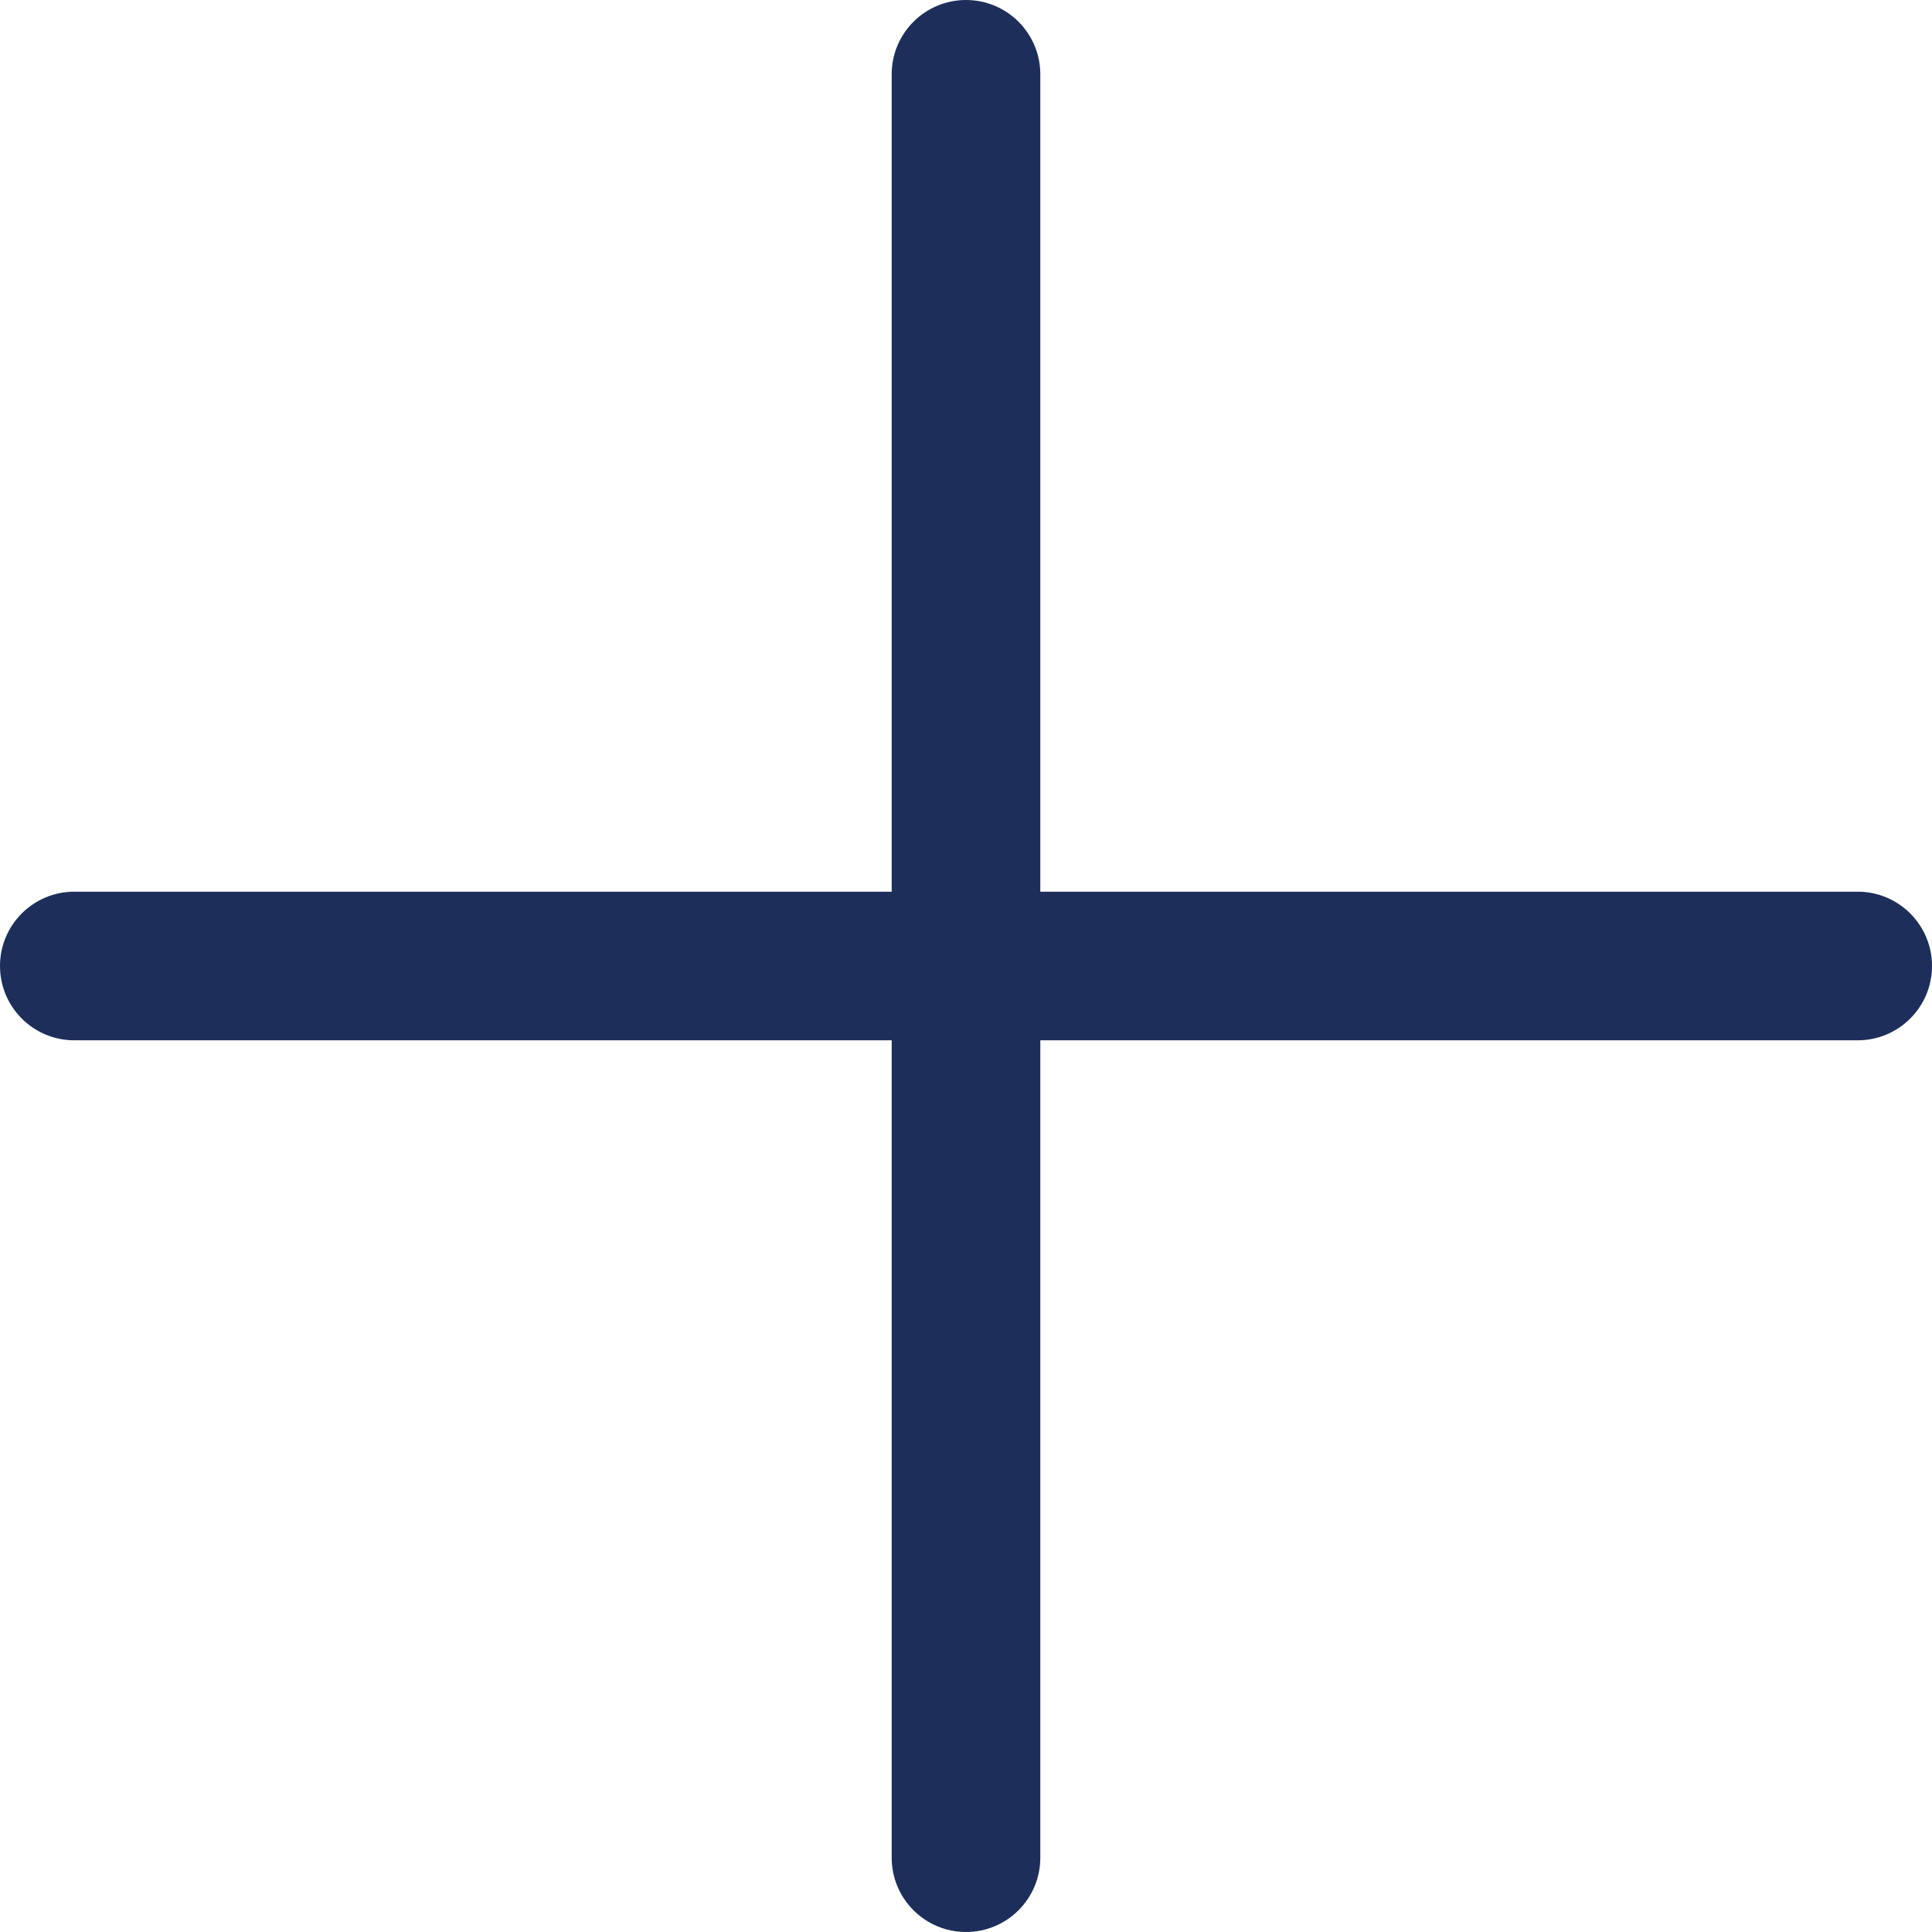
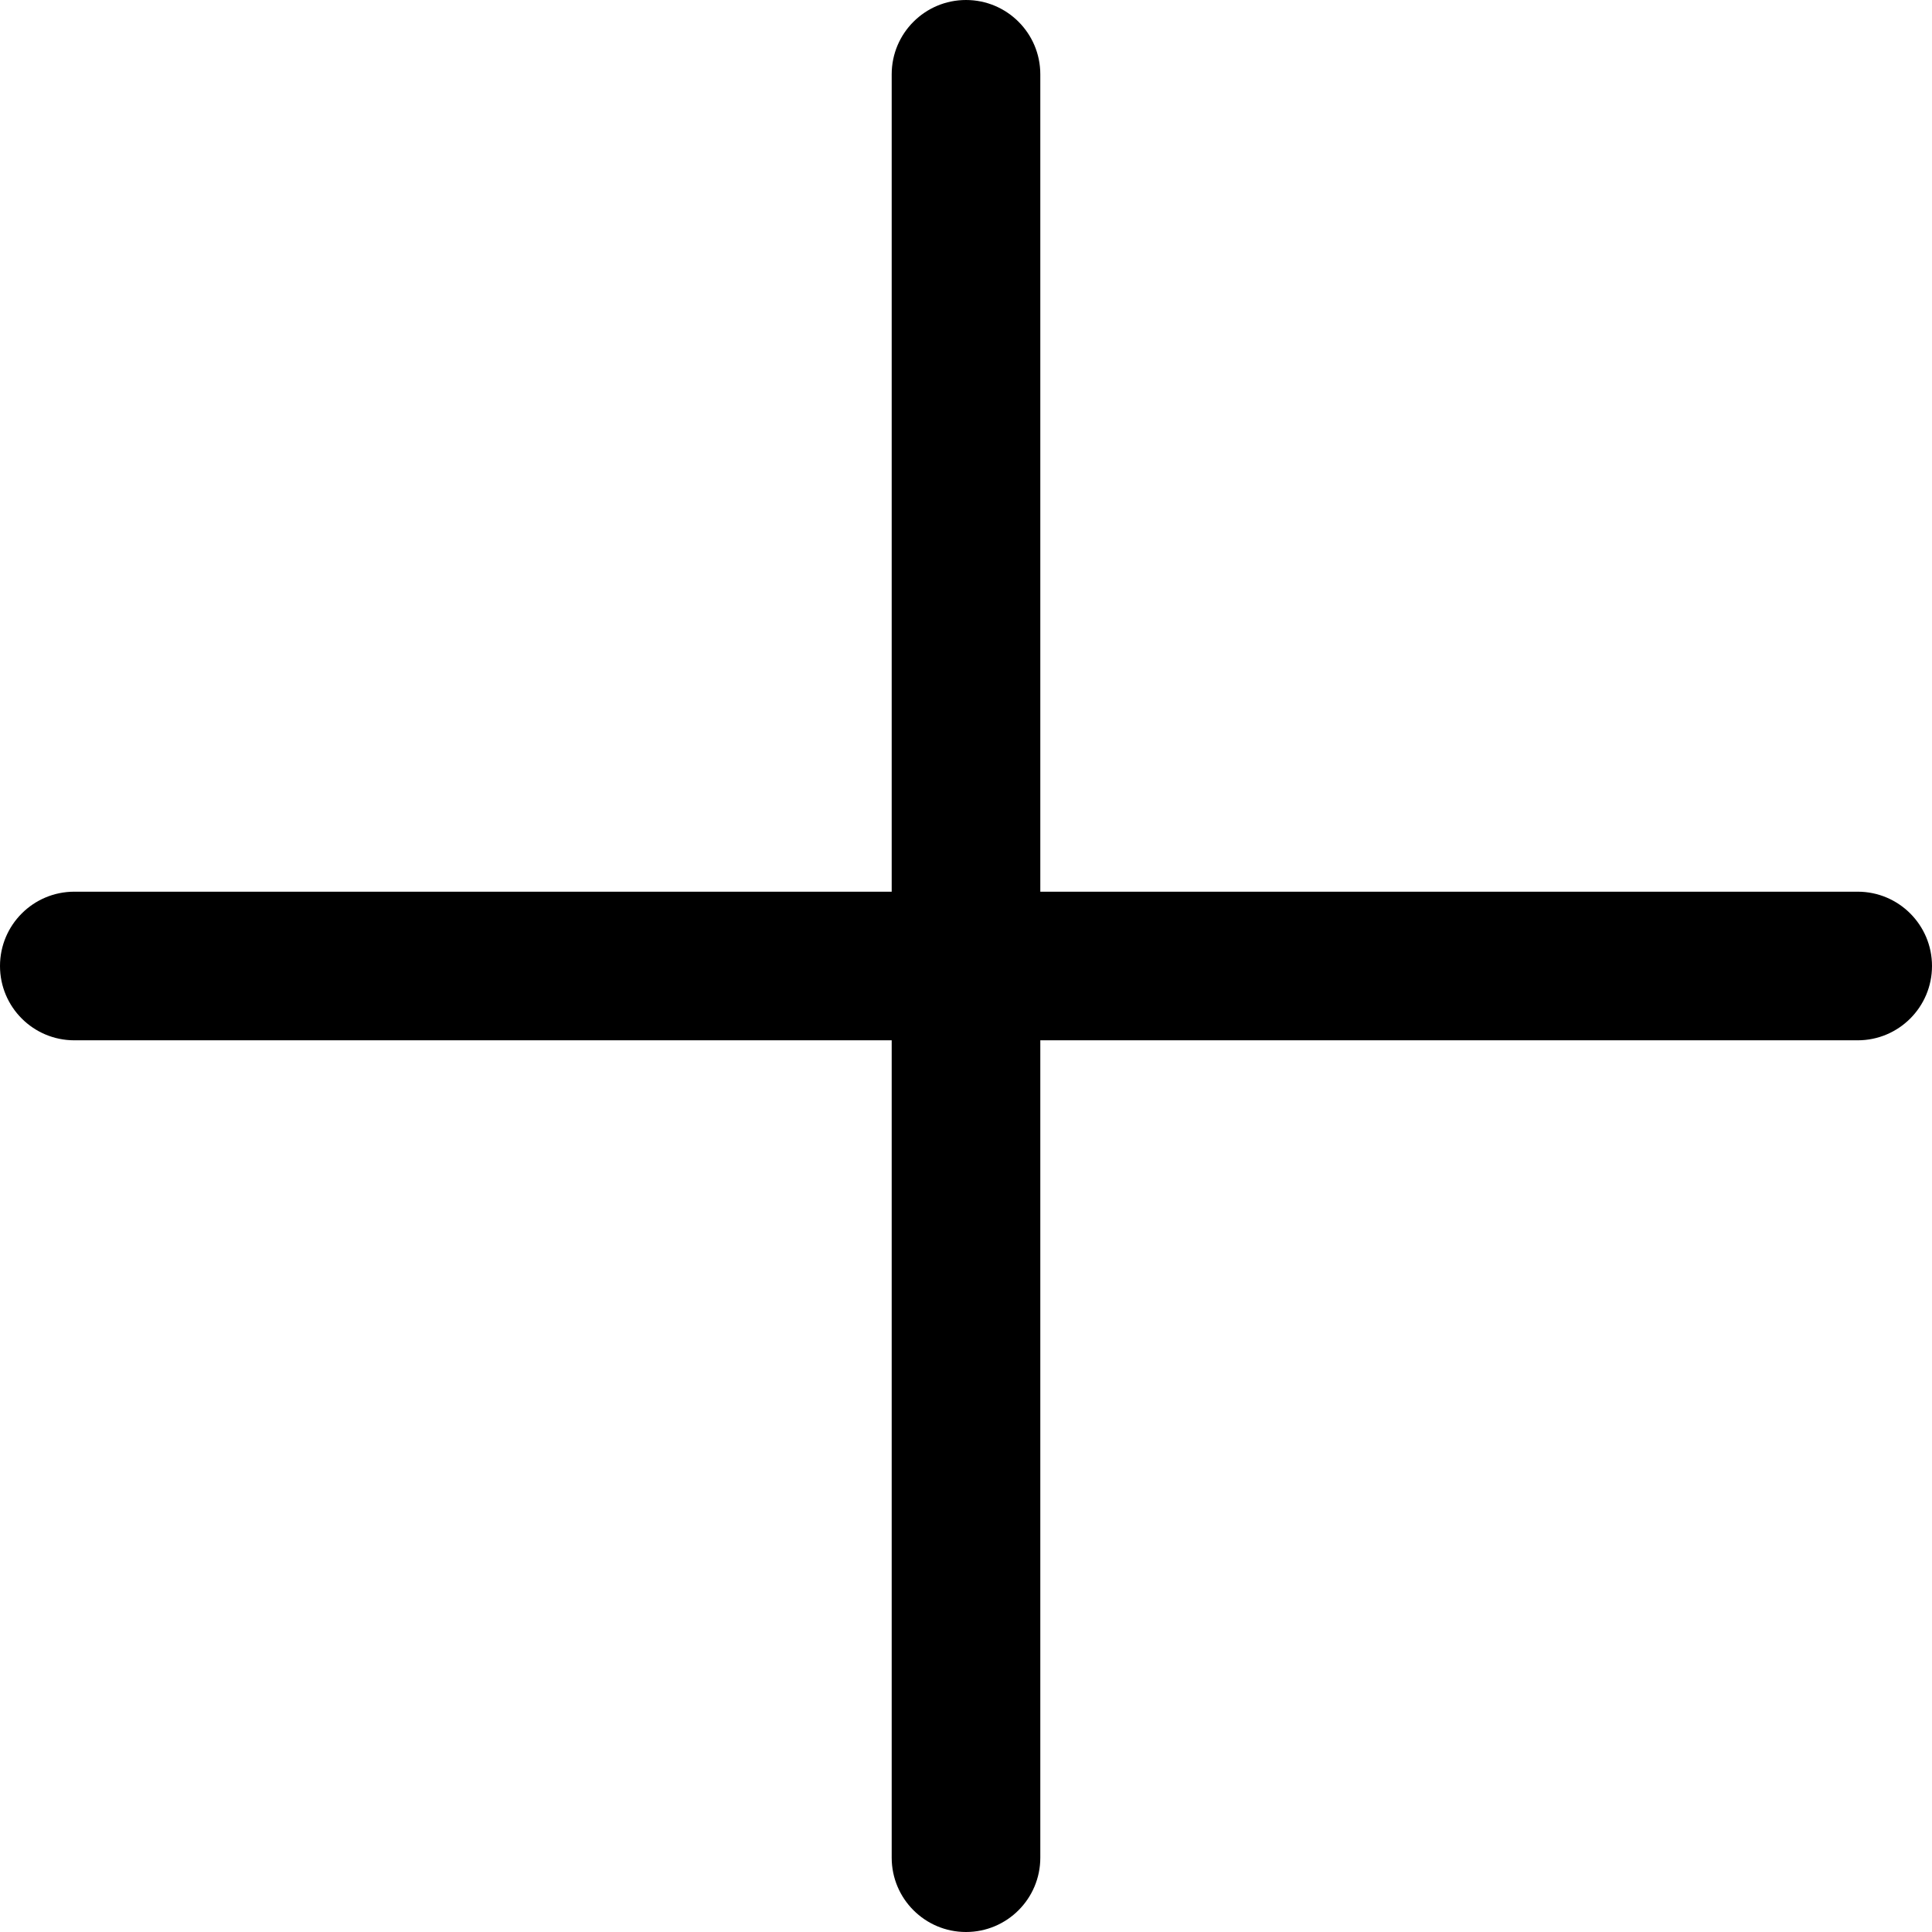
<svg xmlns="http://www.w3.org/2000/svg" width="26" height="26" viewBox="0 0 26 26" fill="none">
-   <rect y="12" width="26" height="2" rx="1" fill="#1D2E5B" />
-   <rect x="12" y="26" width="26" height="2" rx="1" transform="rotate(-90 12 26)" fill="#1D2E5B" />
+   <rect y="12" width="26" height="2" rx="1" fill="currentColor" />
+   <rect x="12" y="26" width="26" height="2" rx="1" transform="rotate(-90 12 26)" fill="currentColor" />
</svg>
